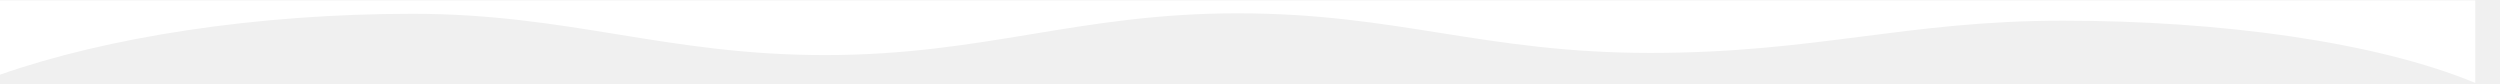
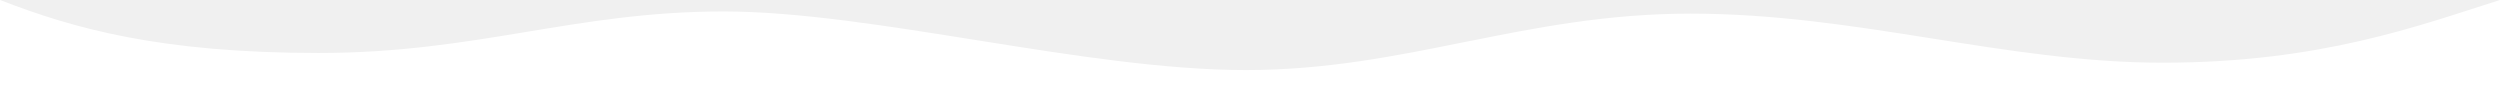
- <svg xmlns="http://www.w3.org/2000/svg" width="3000" height="100" viewBox="0 0 3030 100">
-   <defs>
-     <style>.cls-1{fill:#fff;}</style>
-   </defs>
-   <g id="Layer_4" data-name="Layer 4">
-     <path class="cls-1" d="M0,90C129.25,44.72,309.66,16.21,500,16.21s306.86,50.05,500,50.05,306.66-50.62,500-50.62,298.89,48,500,48,309.88-39.08,500-39.08S2879.47,50,3000,100V0H0Z" />
-   </g>
+ <svg xmlns="http://www.w3.org/2000/svg" class="w-full h-auto" viewBox="0 0 3000 120" fill="none">
+   <path d="M0 0C88.774 34.395 192.877 63.578 382.585 63.578C572.292 63.578 689.352 13.744 868.196 13.744C1047.04 13.744 1302.32 84.08 1495.02 84.08C1687.71 84.08 1828.17 16.355 2028.61 16.355C2229.05 16.355 2405.76 75.239 2595.24 75.239C2784.72 75.239 2903.42 30.478 3000 0V120H0V0Z" fill="white" />
</svg>
